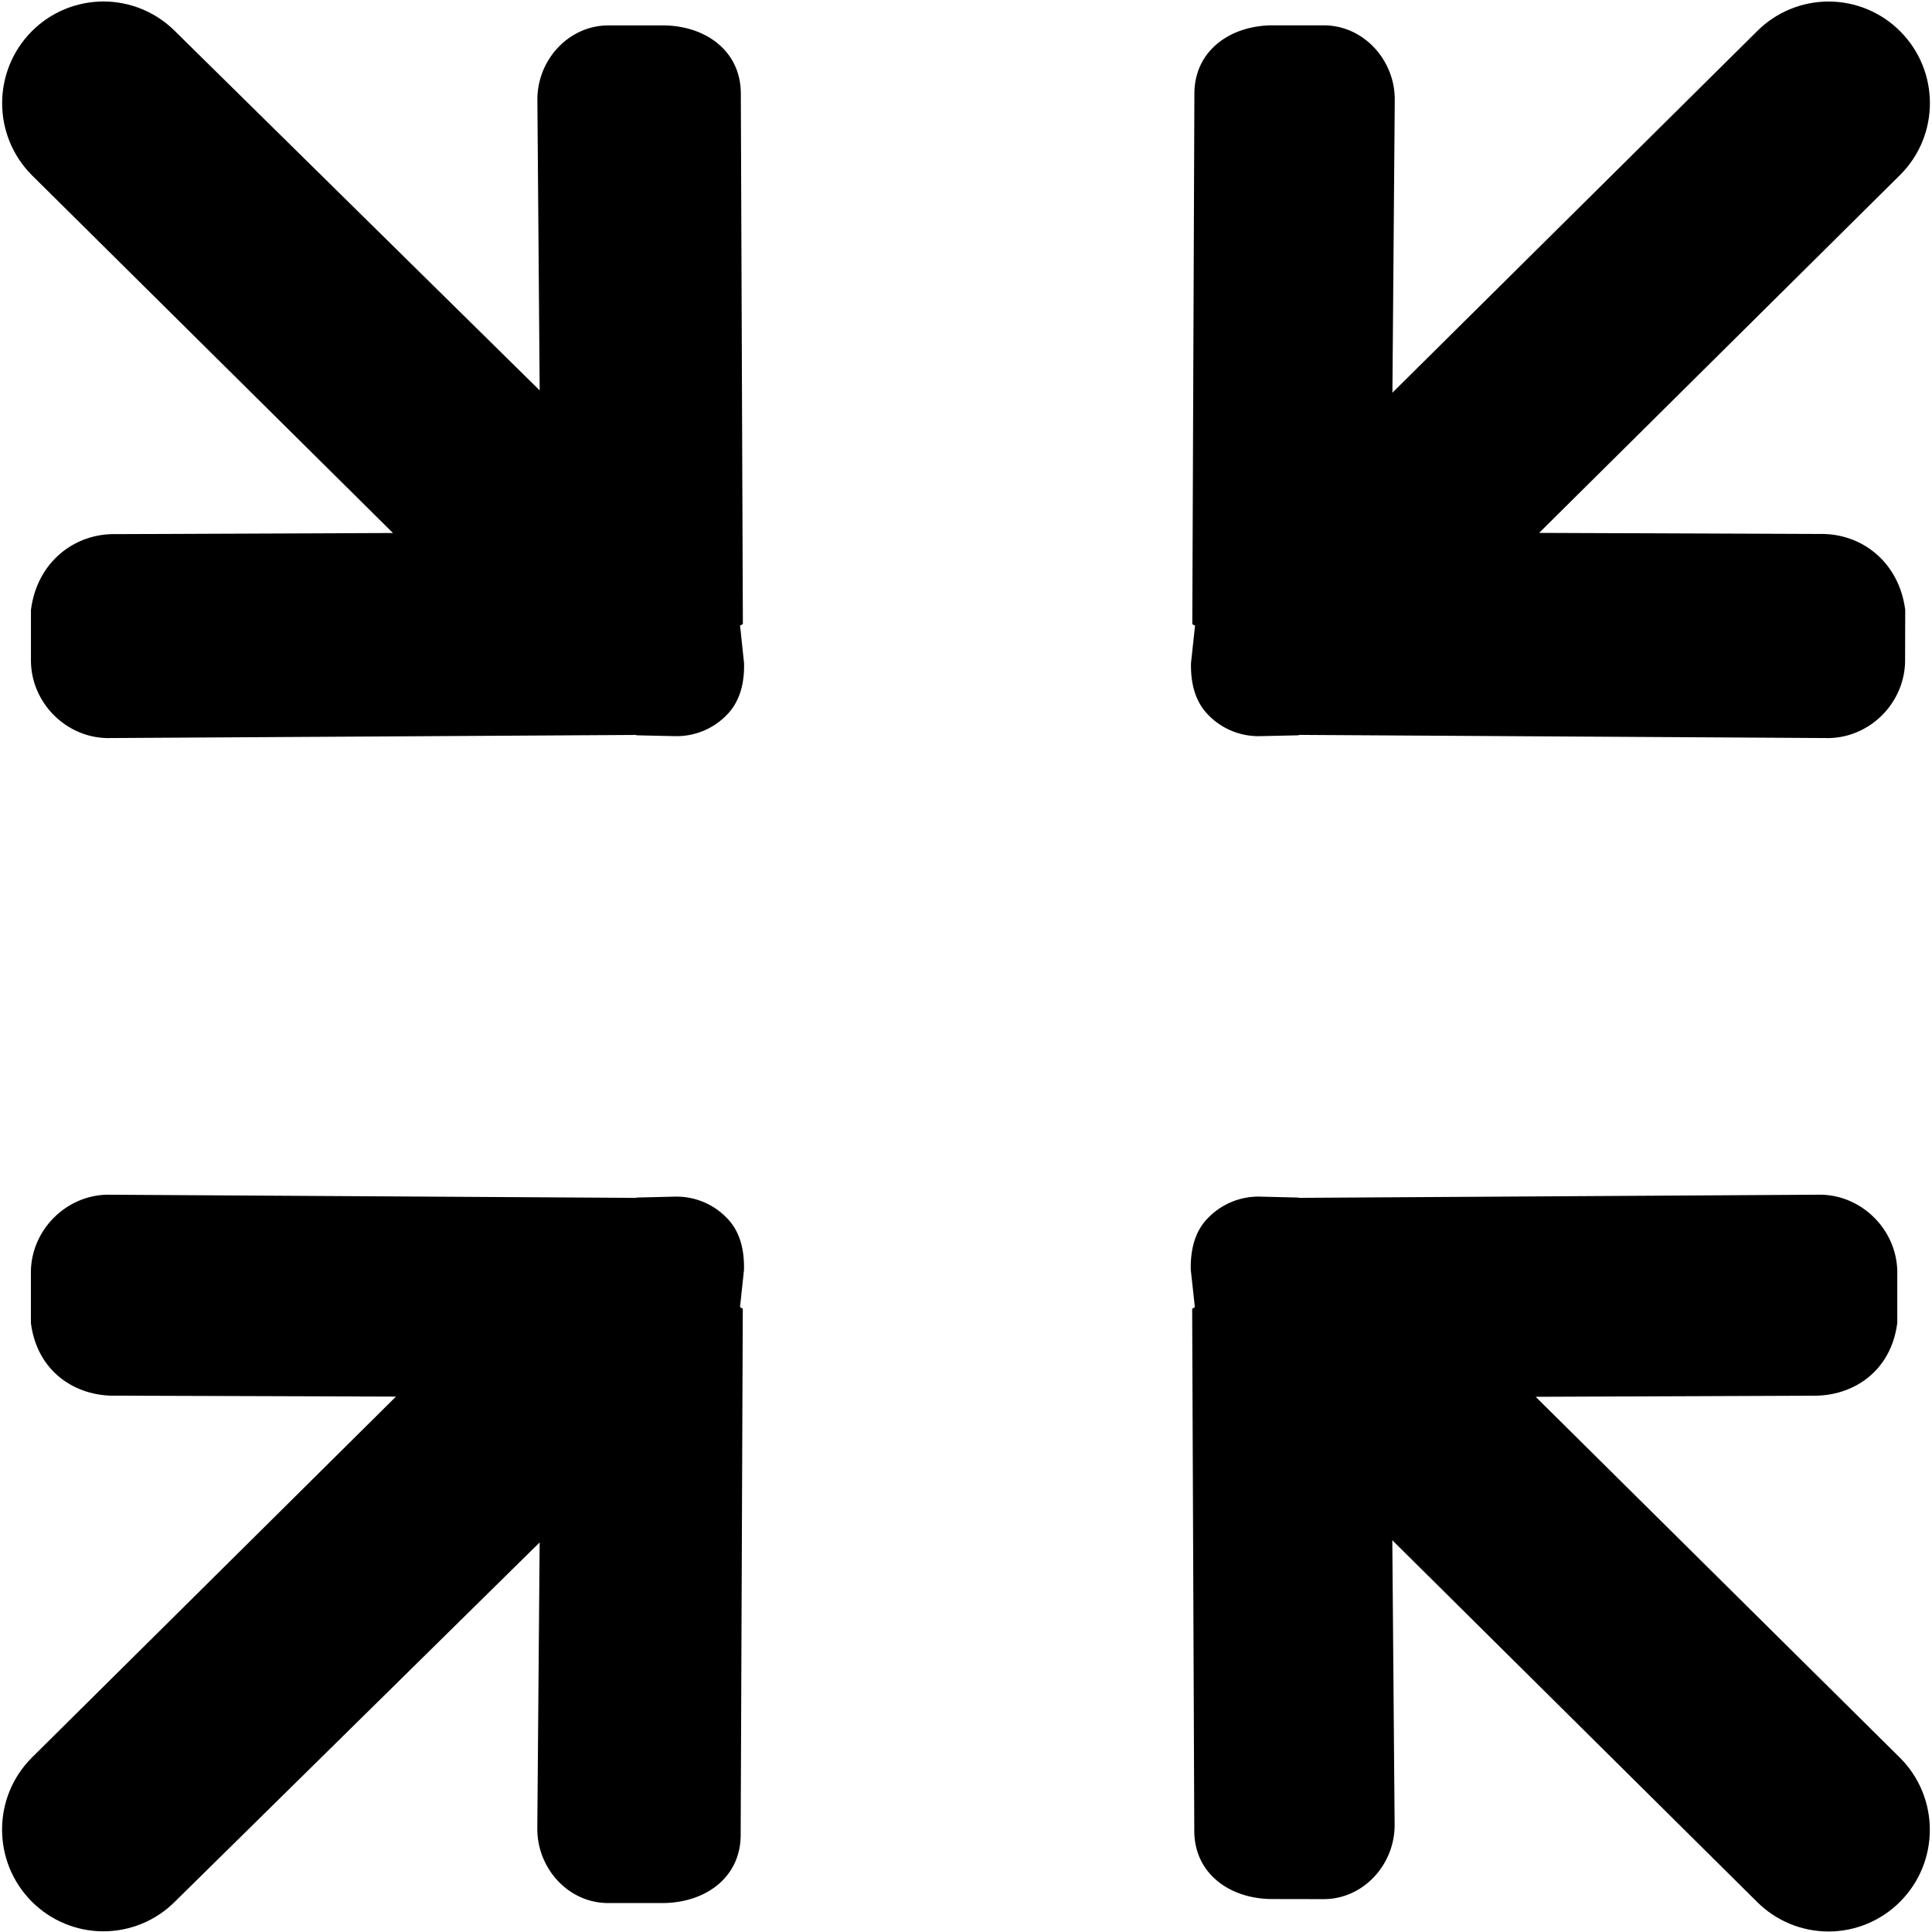
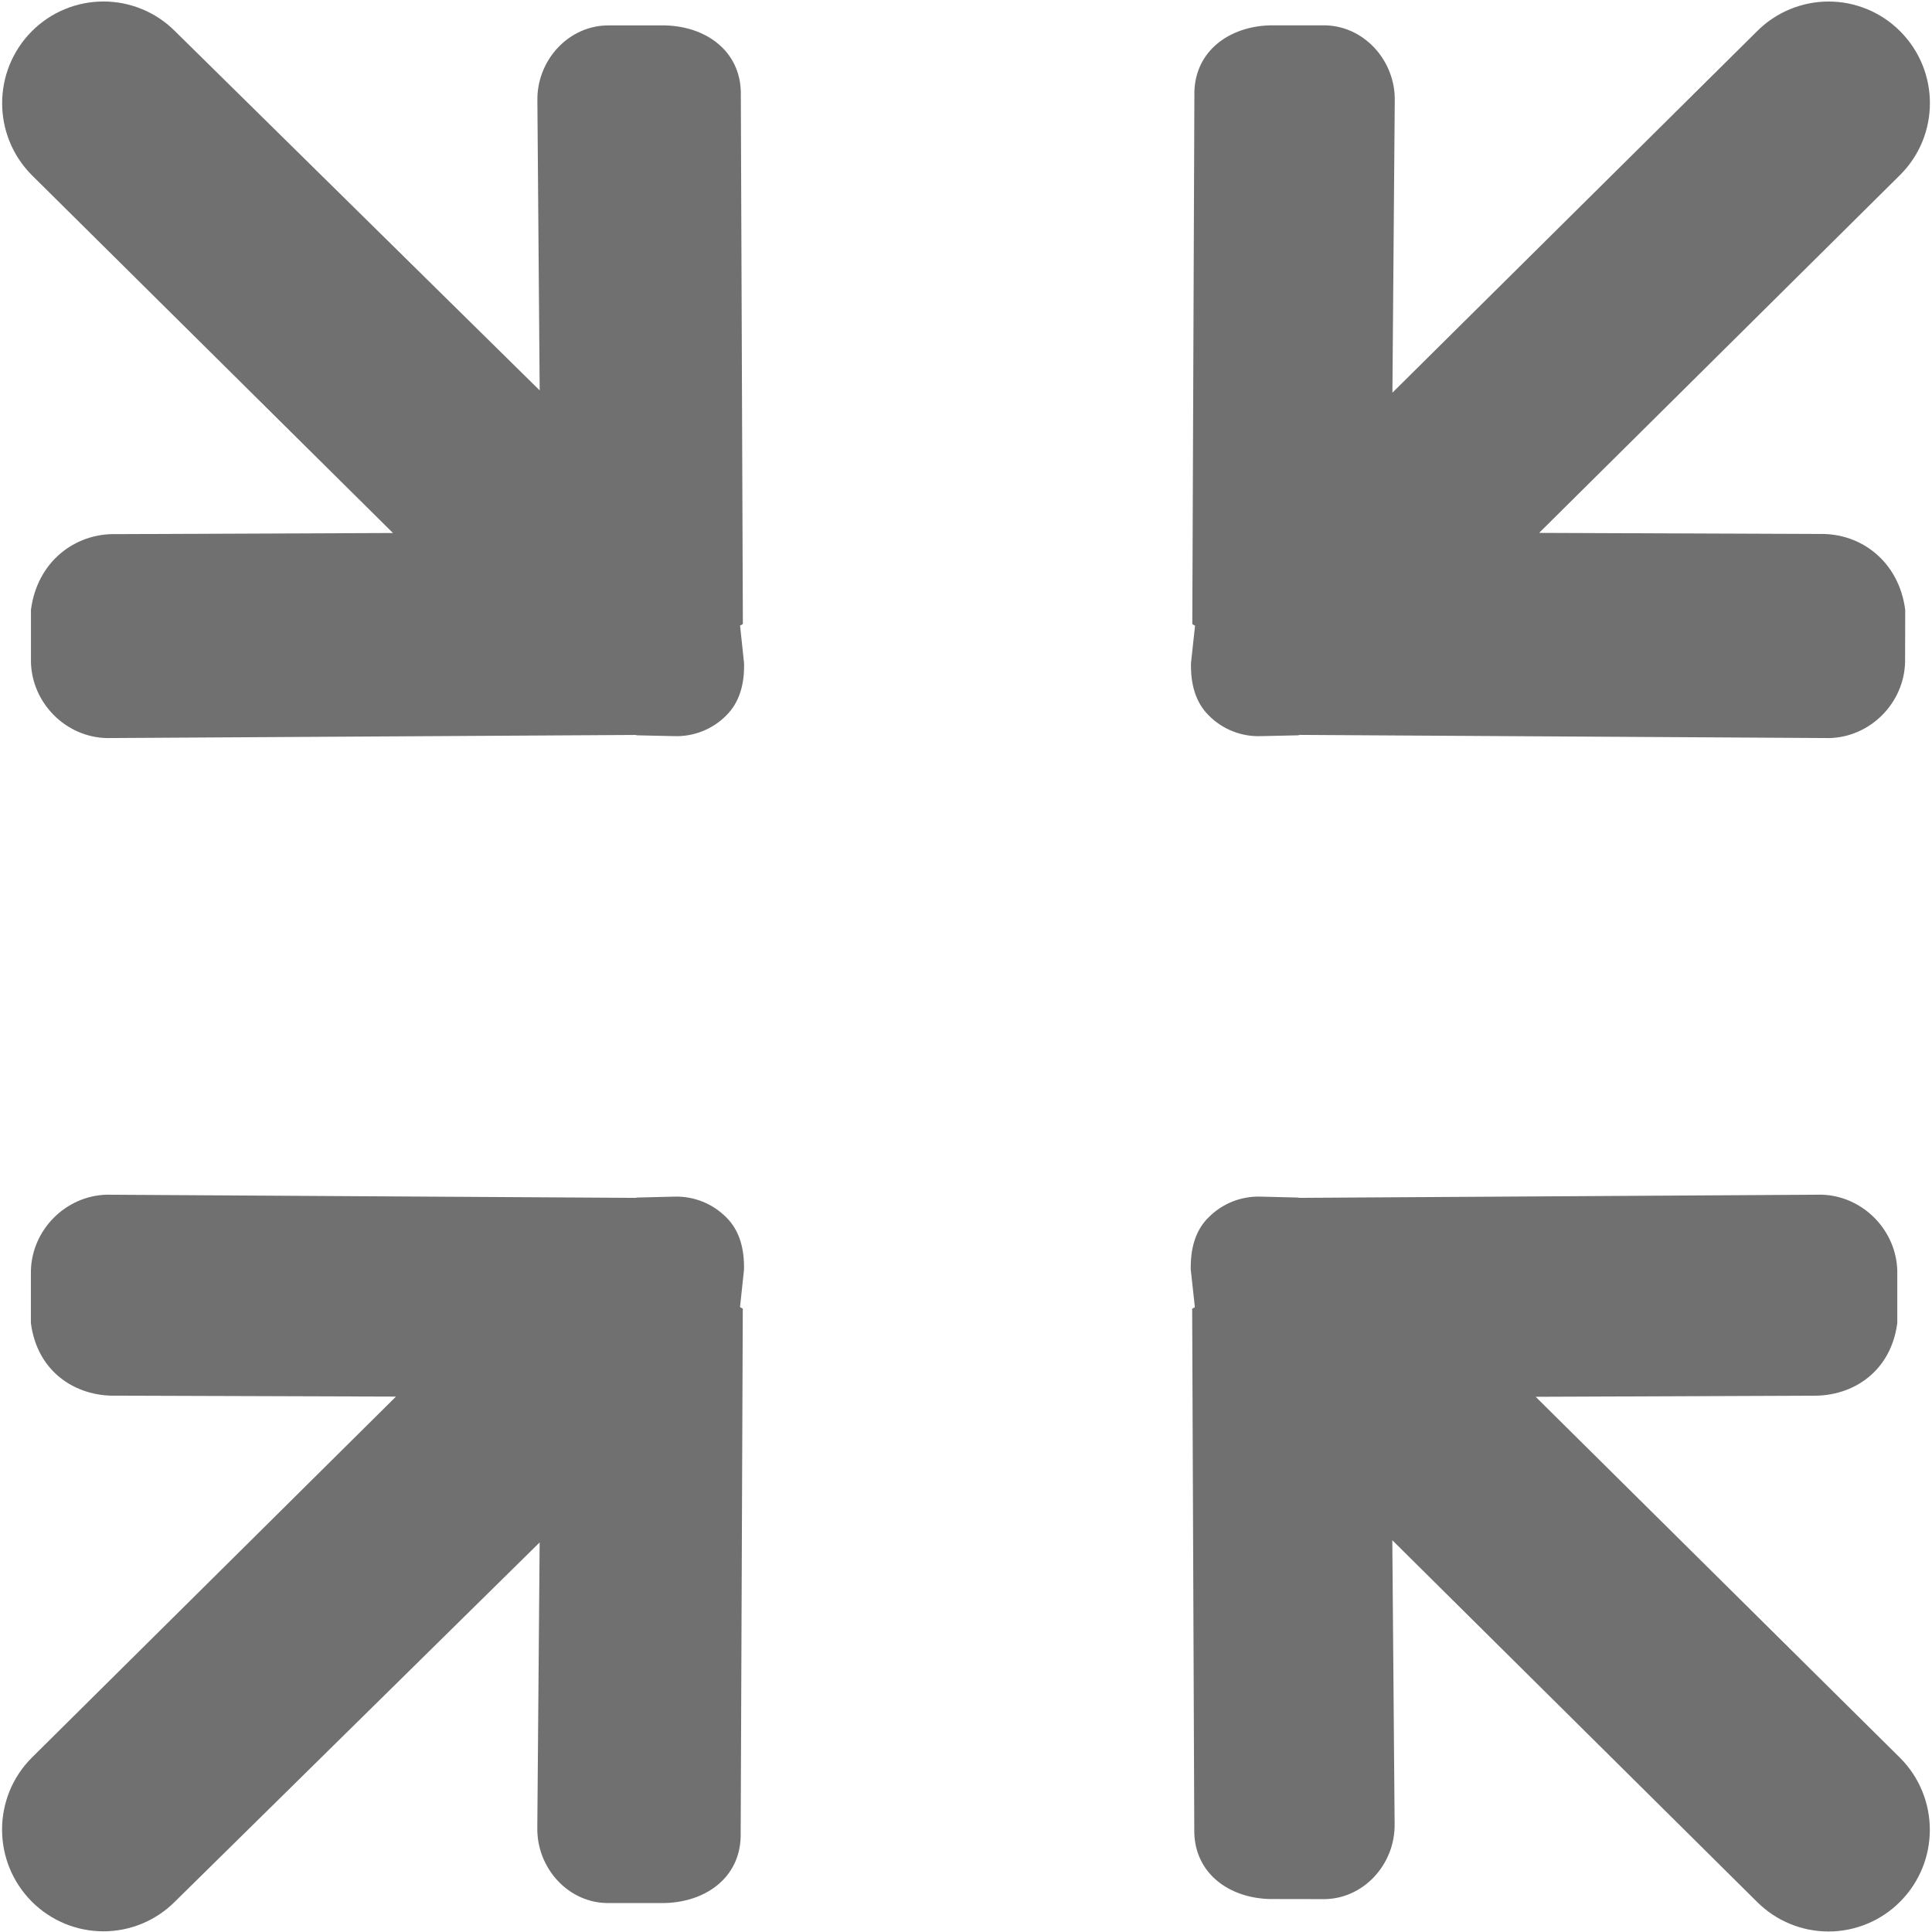
<svg xmlns="http://www.w3.org/2000/svg" width="128" height="128">
-   <path d="M49.217 41.329l-.136-35.24c-.06-2.715-2.302-4.345-5.022-4.405h-3.65c-2.712-.06-4.866 2.303-4.806 5.016l.152 19.164-24.151-23.79a6.698 6.698 0 0 0-9.499 0 6.76 6.76 0 0 0 0 9.526l23.93 23.713-18.345.074c-2.712-.069-5.228 1.813-5.64 5.02v3.462c.069 2.721 2.31 4.97 5.022 5.03l35.028-.207c.052.005.087.025.133.025l2.457.054a4.626 4.626 0 0 0 3.436-1.38c.88-.874 1.205-2.096 1.169-3.462l-.262-2.465c0-.048.182-.081.182-.136h.002zm52.523 51.212l18.32-.073c2.713.06 5.224-1.609 5.64-4.815v-3.462c-.068-2.722-2.317-4.97-5.021-5.04l-34.58.21c-.053 0-.086-.021-.138-.021l-2.451-.06a4.64 4.64 0 0 0-3.445 1.381c-.885.868-1.201 2.094-1.174 3.46l.27 2.46c.005.06-.177.095-.177.141l.141 34.697c.069 2.713 2.31 4.338 5.022 4.397l3.45.006c2.705.062 4.867-2.31 4.8-5.026l-.153-18.752 24.151 23.946a6.69 6.69 0 0 0 9.494 0 6.747 6.747 0 0 0 0-9.523L101.74 92.54v.001zM48.125 80.662a4.636 4.636 0 0 0-3.437-1.382l-2.457.06c-.05 0-.082.022-.137.022l-35.025-.21c-2.712.07-4.957 2.318-5.022 5.04v3.462c.409 3.206 2.925 4.874 5.633 4.814l18.554.06-24.132 23.928c-2.62 2.626-2.62 6.89 0 9.524a6.694 6.694 0 0 0 9.496 0l24.155-23.79-.155 18.866c-.06 2.722 2.094 5.093 4.801 5.025h3.65c2.72-.069 4.962-1.685 5.022-4.406l.141-34.956c0-.05-.182-.082-.182-.136l.262-2.46c.03-1.366-.286-2.592-1.166-3.46h-.001zM80.08 47.397a4.62 4.62 0 0 0 3.443 1.374l2.45-.054c.055 0 .088-.02.143-.028l35.08.21c2.712-.062 4.953-2.312 5.021-5.033l.009-3.463c-.417-3.211-2.937-5.084-5.64-5.025l-18.615-.073 23.917-23.715c2.63-2.623 2.63-6.879.008-9.513a6.691 6.691 0 0 0-9.494 0L92.251 26.016l.155-19.312c.065-2.713-2.097-5.085-4.802-5.025h-3.45c-2.713.069-4.954 1.693-5.022 4.406l-.139 35.247c0 .054.18.088.18.136l-.267 2.465c-.028 1.366.288 2.588 1.174 3.463v.001z" />
+   <path d="M49.217 41.329l-.136-35.24c-.06-2.715-2.302-4.345-5.022-4.405h-3.65c-2.712-.06-4.866 2.303-4.806 5.016l.152 19.164-24.151-23.79a6.698 6.698 0 0 0-9.499 0 6.76 6.76 0 0 0 0 9.526l23.93 23.713-18.345.074c-2.712-.069-5.228 1.813-5.64 5.02v3.462c.069 2.721 2.31 4.97 5.022 5.03l35.028-.207c.052.005.087.025.133.025l2.457.054a4.626 4.626 0 0 0 3.436-1.38c.88-.874 1.205-2.096 1.169-3.462l-.262-2.465c0-.048.182-.081.182-.136h.002zm52.523 51.212l18.32-.073c2.713.06 5.224-1.609 5.64-4.815v-3.462c-.068-2.722-2.317-4.97-5.021-5.04l-34.58.21c-.053 0-.086-.021-.138-.021l-2.451-.06a4.64 4.64 0 0 0-3.445 1.381c-.885.868-1.201 2.094-1.174 3.46l.27 2.46c.005.06-.177.095-.177.141l.141 34.697c.069 2.713 2.31 4.338 5.022 4.397l3.45.006c2.705.062 4.867-2.31 4.8-5.026l-.153-18.752 24.151 23.946a6.69 6.69 0 0 0 9.494 0 6.747 6.747 0 0 0 0-9.523L101.74 92.54v.001zM48.125 80.662a4.636 4.636 0 0 0-3.437-1.382l-2.457.06c-.05 0-.082.022-.137.022l-35.025-.21c-2.712.07-4.957 2.318-5.022 5.04v3.462c.409 3.206 2.925 4.874 5.633 4.814l18.554.06-24.132 23.928c-2.62 2.626-2.62 6.89 0 9.524a6.694 6.694 0 0 0 9.496 0l24.155-23.79-.155 18.866c-.06 2.722 2.094 5.093 4.801 5.025h3.65c2.72-.069 4.962-1.685 5.022-4.406l.141-34.956c0-.05-.182-.082-.182-.136l.262-2.46c.03-1.366-.286-2.592-1.166-3.46h-.001zM80.08 47.397a4.62 4.62 0 0 0 3.443 1.374l2.45-.054c.055 0 .088-.02.143-.028l35.08.21c2.712-.062 4.953-2.312 5.021-5.033l.009-3.463c-.417-3.211-2.937-5.084-5.64-5.025l-18.615-.073 23.917-23.715c2.63-2.623 2.63-6.879.008-9.513a6.691 6.691 0 0 0-9.494 0L92.251 26.016l.155-19.312c.065-2.713-2.097-5.085-4.802-5.025h-3.45c-2.713.069-4.954 1.693-5.022 4.406l-.139 35.247c0 .054.18.088.18.136l-.267 2.465c-.028 1.366.288 2.588 1.174 3.463v.001z" fill="#707070" />
</svg>
